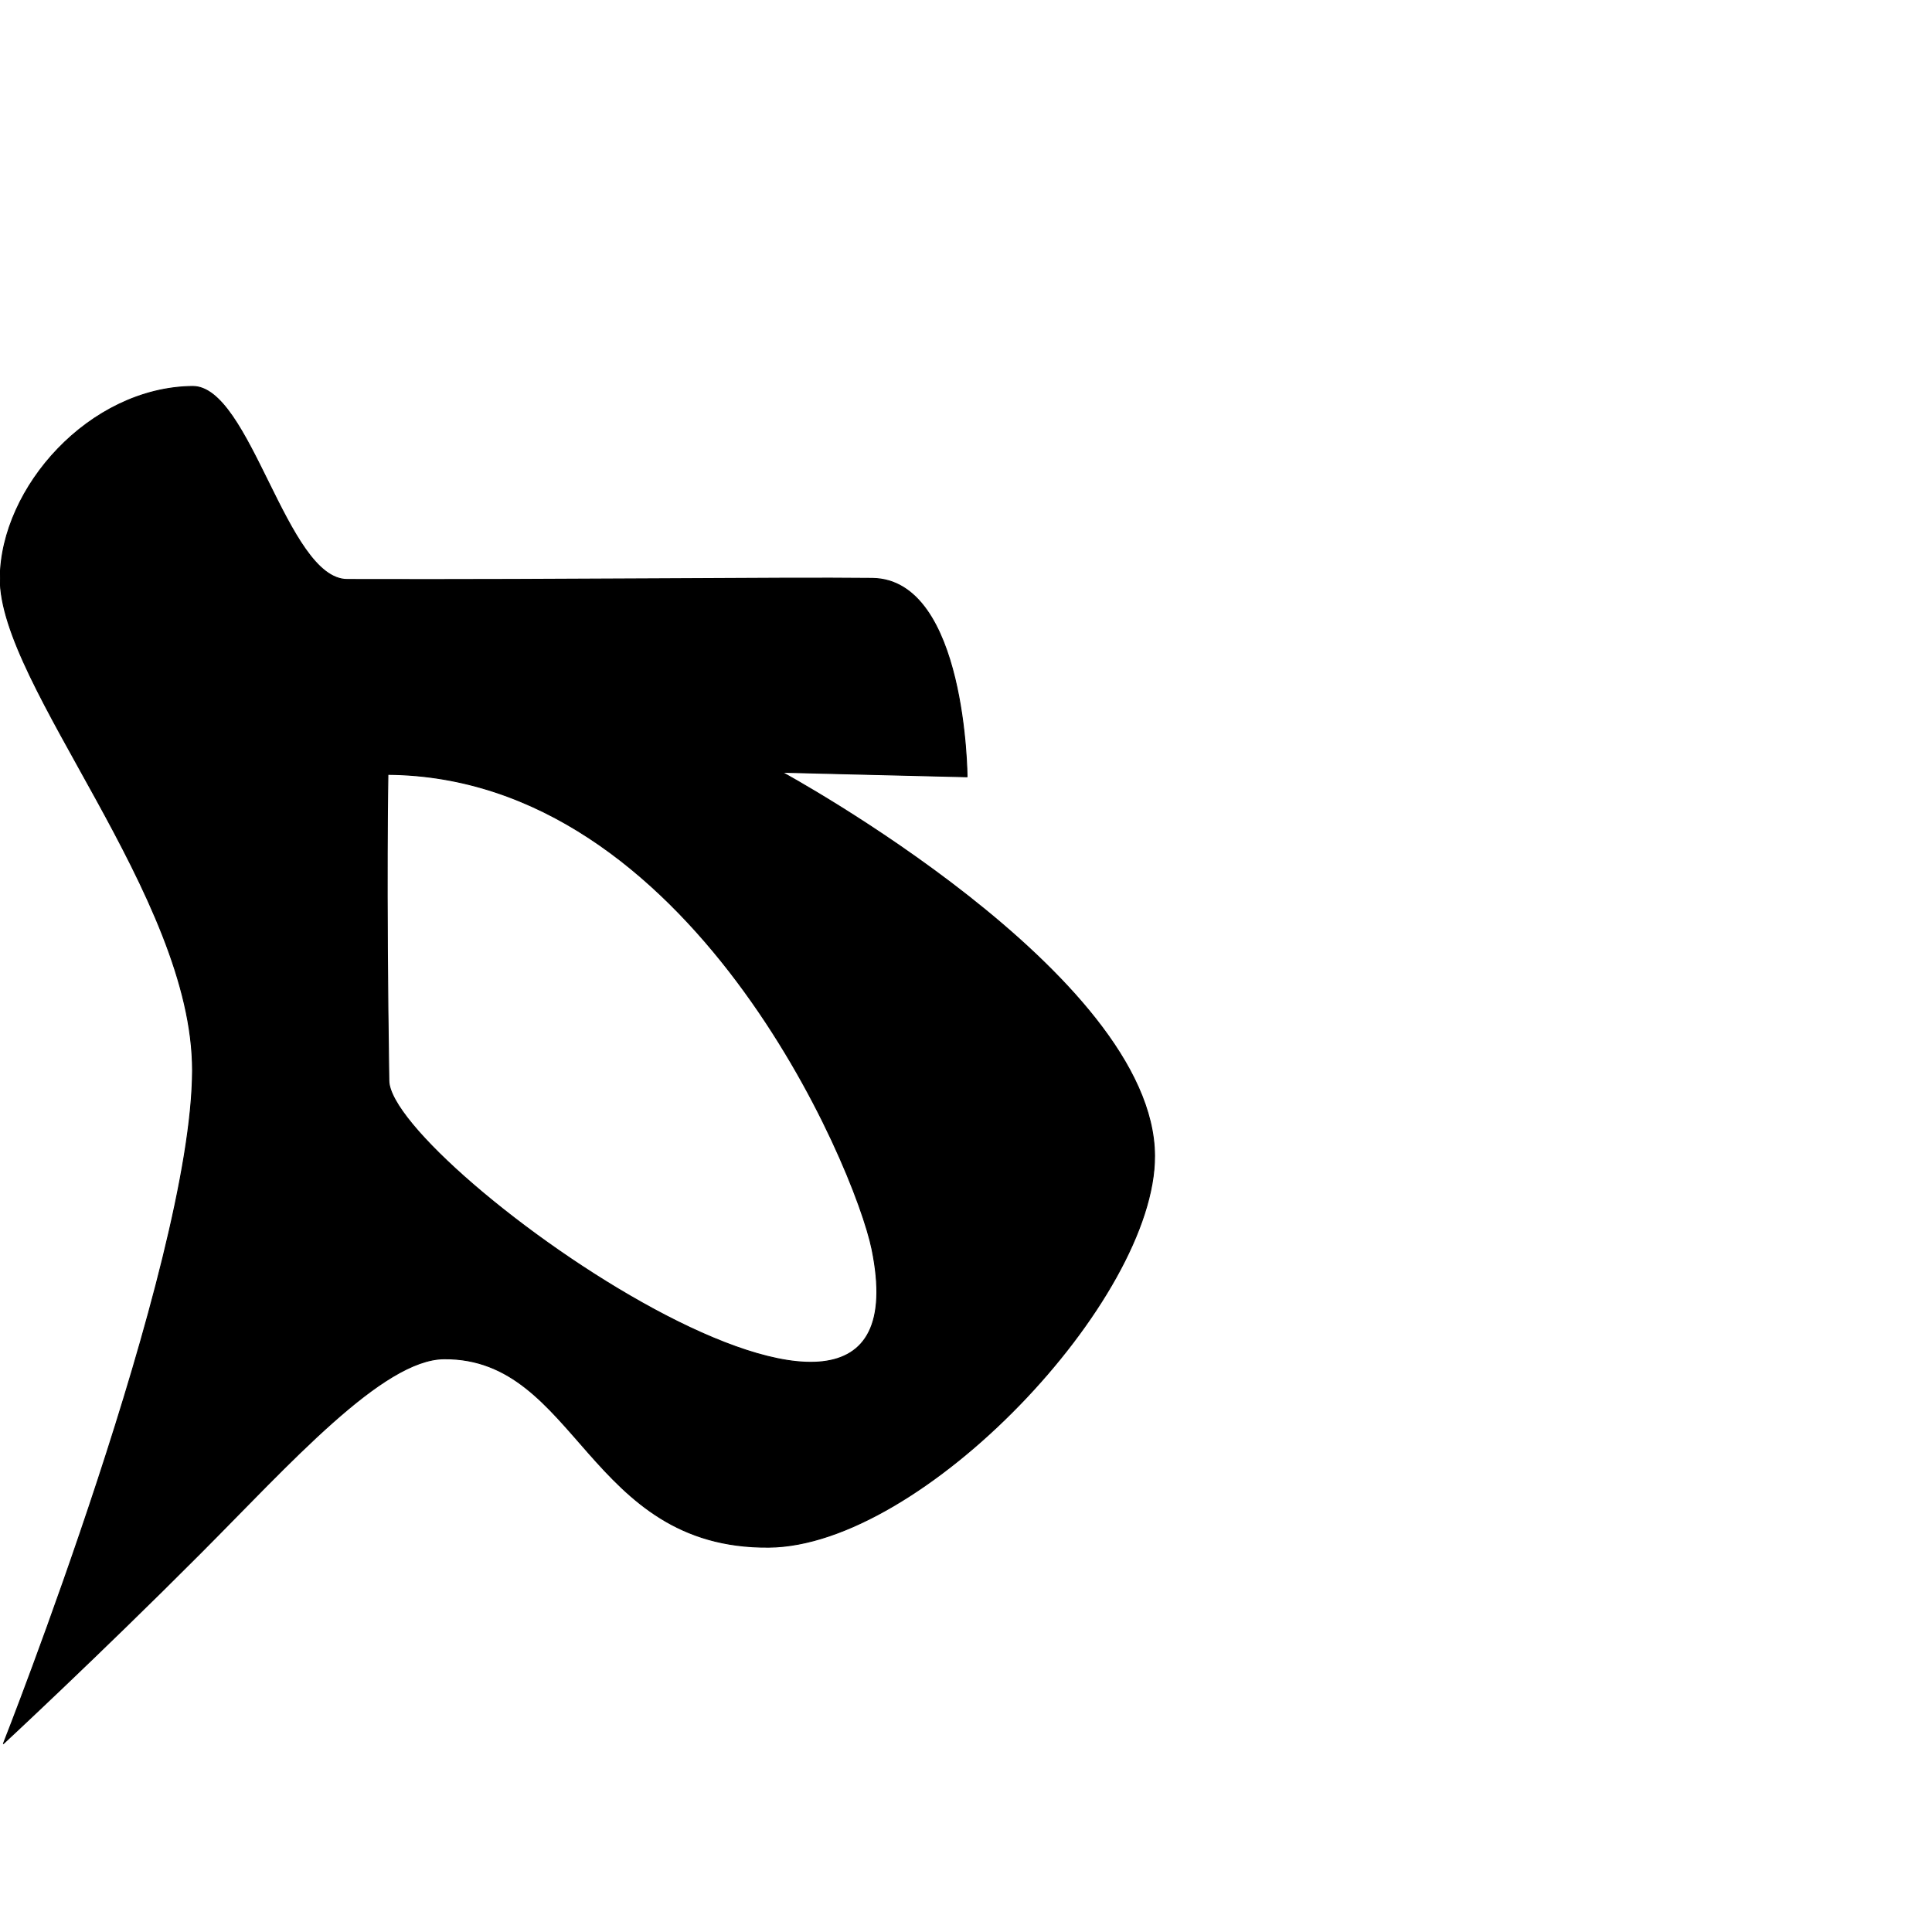
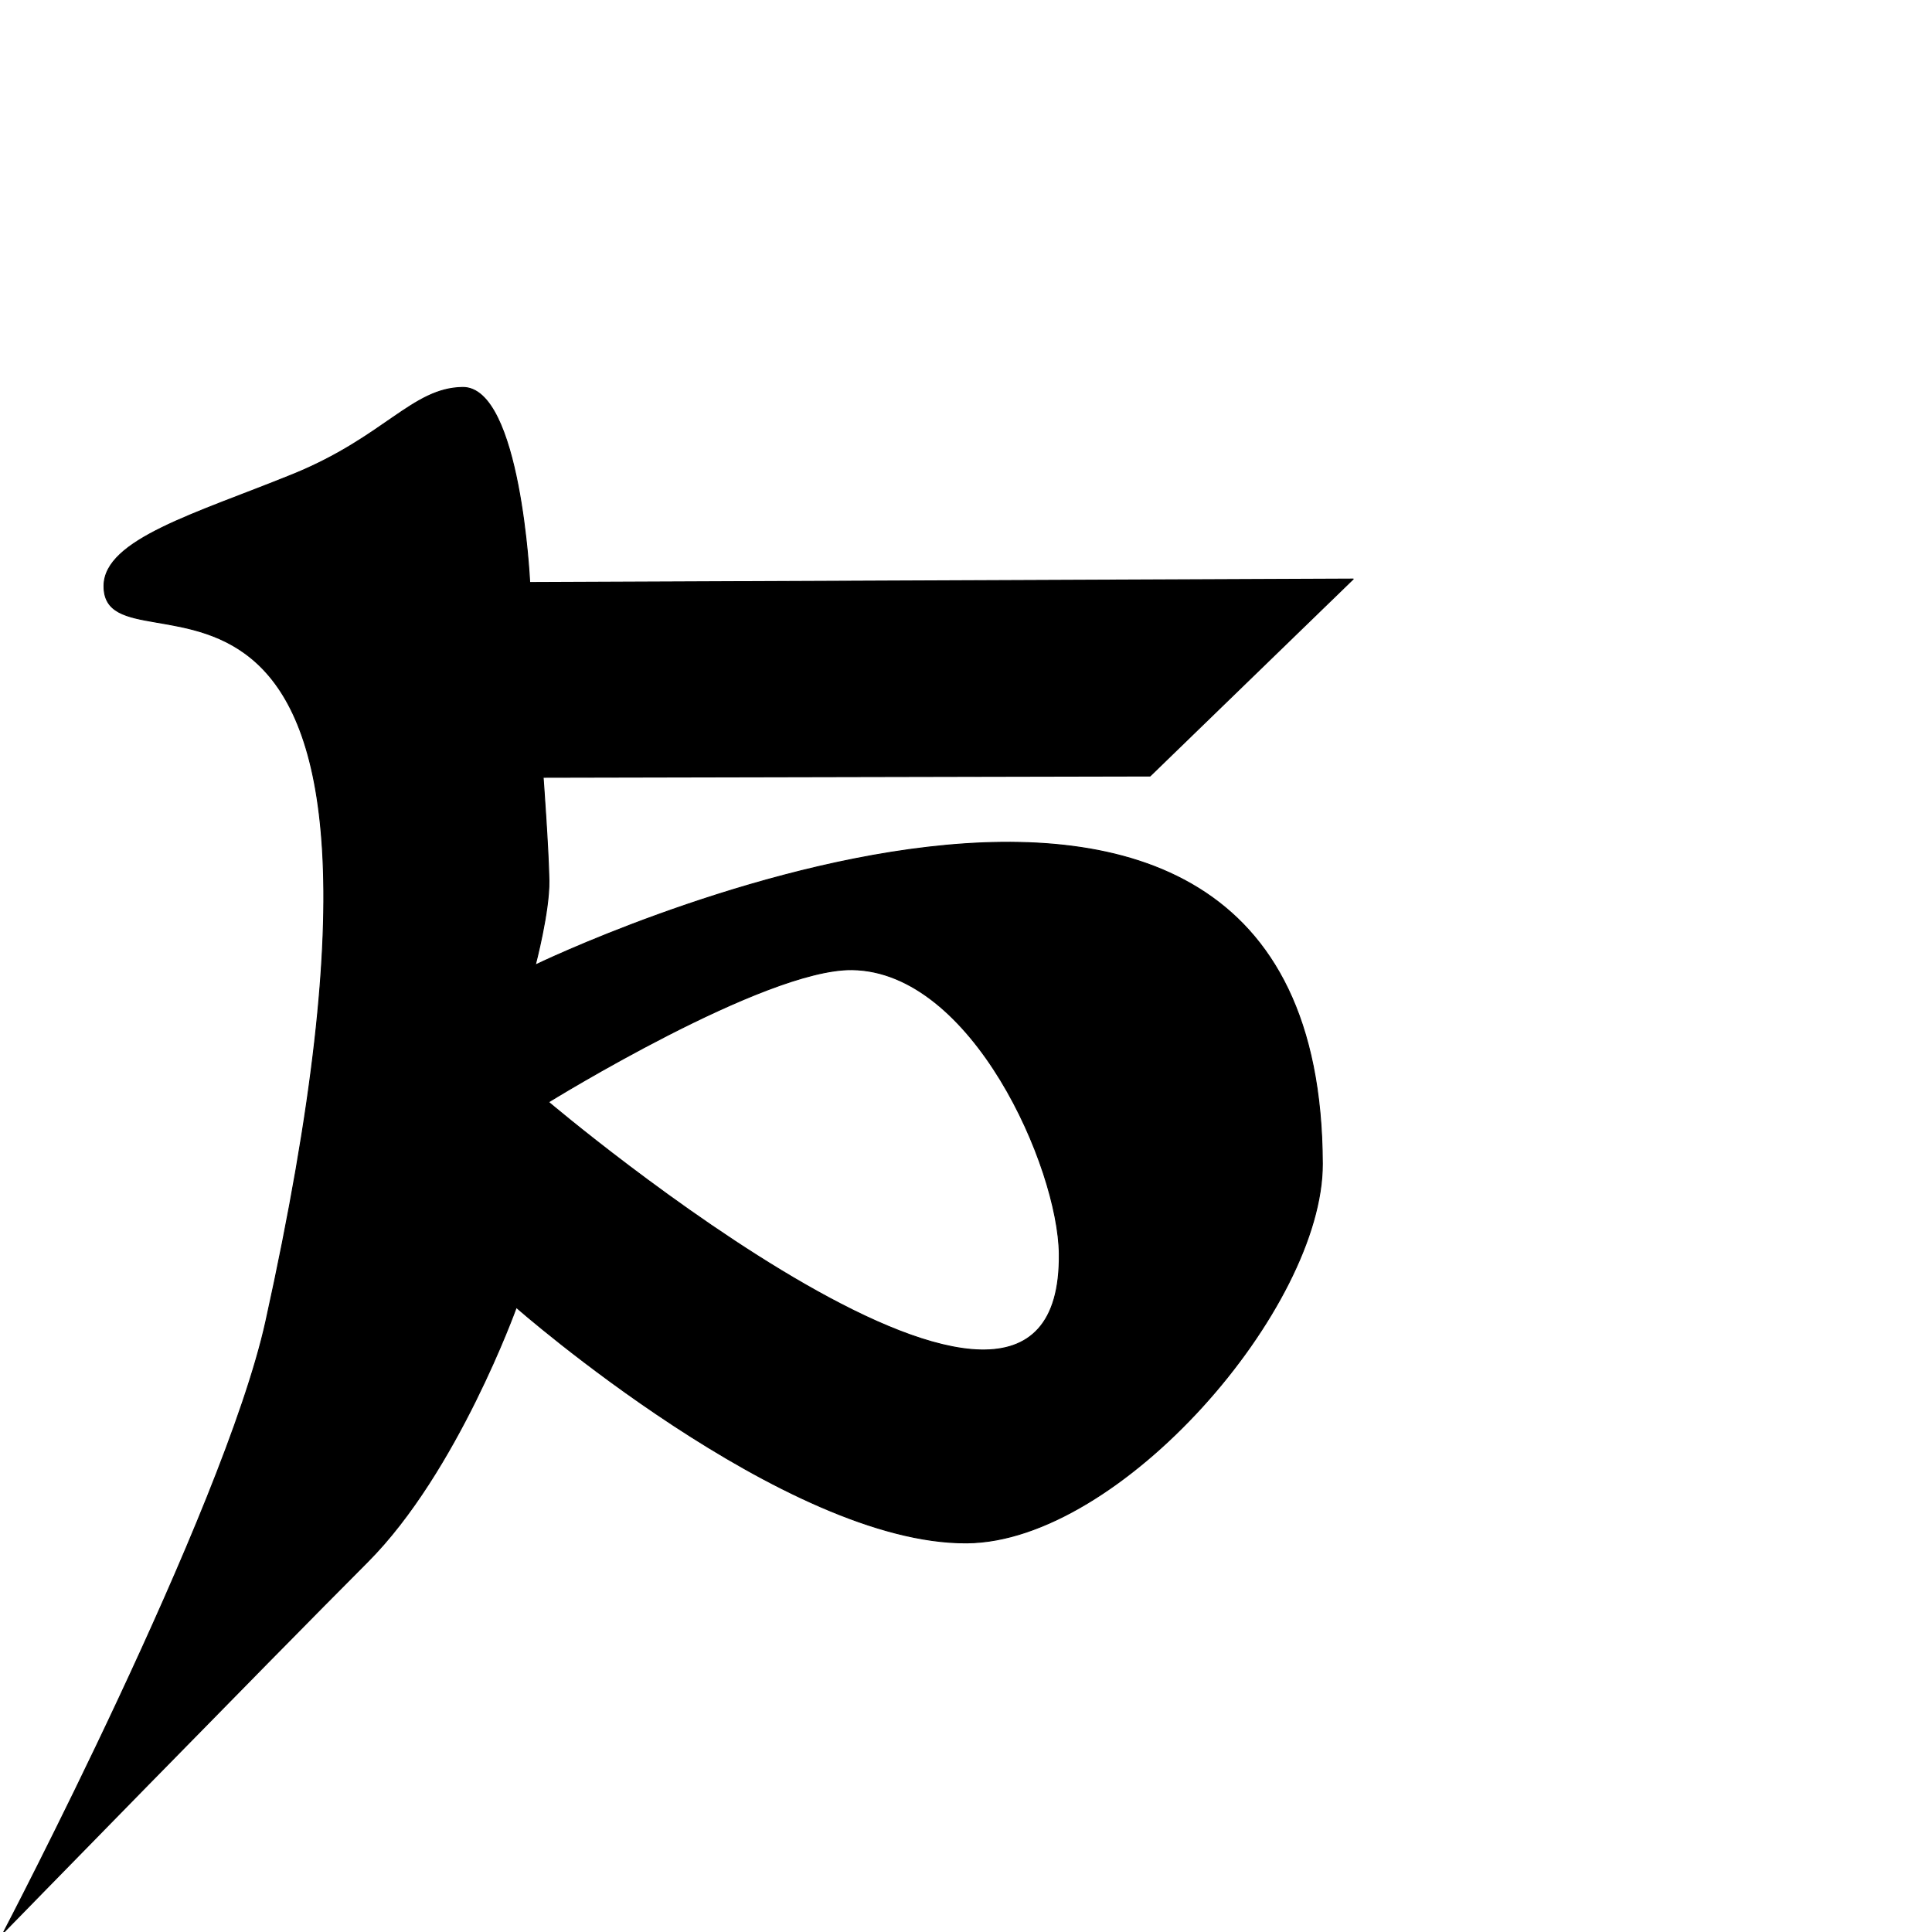
<svg xmlns="http://www.w3.org/2000/svg" width="100%" height="100%" viewBox="0 0 2048 2048" version="1.1" xml:space="preserve" style="fill-rule:evenodd;clip-rule:evenodd;stroke-linecap:round;stroke-linejoin:round;stroke-miterlimit:1.5;">
-   <g id="レイヤー5">
-     <path d="M203.916,409.625C94.775,411.007 0.995,516.591 0.23,612.857C-0.674,726.723 204.472,949.877 204.081,1134.87C203.645,1341.34 3.621,1848.32 3.621,1848.32C3.621,1848.32 104.387,1754.83 211.803,1647.14C306.919,1551.78 405.395,1440.74 470.955,1440.36C612.377,1439.53 623.105,1641.58 814.929,1640.09C977.426,1638.83 1224.5,1377.8 1223.88,1225.18C1223.1,1032.64 829.122,818.673 829.122,818.673L1025.13,823.429C1025.13,823.429 1023.97,614.161 924.593,613.088C822.107,611.981 613.581,614.913 368.052,614.263C303.539,614.092 265.336,408.847 203.916,409.625ZM411.212,820.872C411.212,820.872 318.253,820.179 411.212,820.872C731.656,823.262 906.246,1235.77 924.354,1324.29C989.607,1643.26 413.561,1234.39 412.196,1145.56C408.948,934.06 411.212,820.872 411.212,820.872Z" style="stroke:black;stroke-width:1px;" />
+   <g transform="matrix(1,0,0,1,177.878,8.47036)">
+     <g id="レイヤー5">
+       <path d="M312.506,402.217C259.19,402.892 229.619,455.007 132.253,494.546C30.304,535.945 -67.249,563.235 -67.64,612.474C-68.544,726.34 310.114,458.882 103.9,1392.35C59.363,1593.96 -174.464,2040.51 -174.464,2040.51C-174.464,2040.51 104.387,1754.83 211.803,1647.14C306.919,1551.78 369.425,1377.42 369.425,1377.42C369.425,1377.42 655.303,1628.55 847.127,1627.06C1009.62,1625.8 1224.35,1377.8 1223.88,1225.18C1221.99,610.975 389.561,1014.5 389.561,1014.5C389.561,1014.5 404.578,957.578 404.038,924.945C403.486,891.628 397.87,815.506 397.87,815.506L1041.28,814.139L1256.59,605.35L383.64,608.998C383.64,608.998 373.925,401.439 312.506,402.217ZM403.527,1159.77C403.527,1159.77 632.382,1018.23 725.336,1019.42C852.923,1021.06 943.918,1229.13 945.005,1320.66C948.578,1621.76 403.527,1159.77 403.527,1159.77Z" style="stroke:black;stroke-width:1px;" />
+     </g>
  </g>
</svg>
